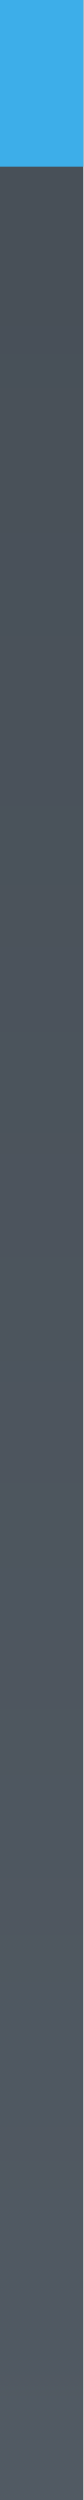
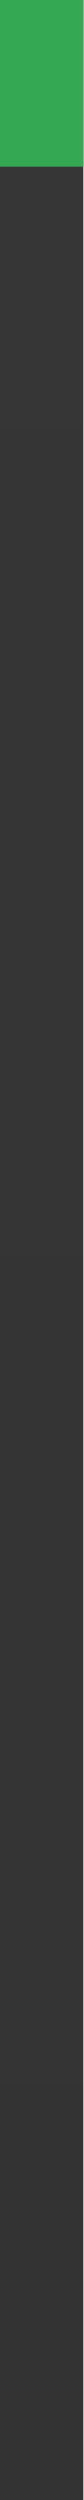
<svg xmlns="http://www.w3.org/2000/svg" viewBox="0 0 1 30">
  <defs>
    <linearGradient id="0" gradientUnits="userSpaceOnUse" gradientTransform="matrix(.64791 0 0 .01 442.19-556.61)" x1="251.46" x2="205.45">
-       <stop stop-color="#515a63" />
-       <stop offset="1" stop-color="#474f57" />
+       <stop stop-color="#333333" />
+       <stop offset="1" stop-color="#363636" />
    </linearGradient>
  </defs>
  <path transform="matrix(0 1-1 0-553.72-575.12)" fill="url(#0)" d="m575.12-554.72h30v1h-30z" />
-   <path transform="matrix(0 1-1 0-553.72-575.12)" fill="#3daee9" d="m575.12-554.72h2v1h-2z" />
+   <path transform="matrix(0 1-1 0-553.72-575.12)" fill="#34a853" d="m575.12-554.72h2v1h-2z" />
</svg>
